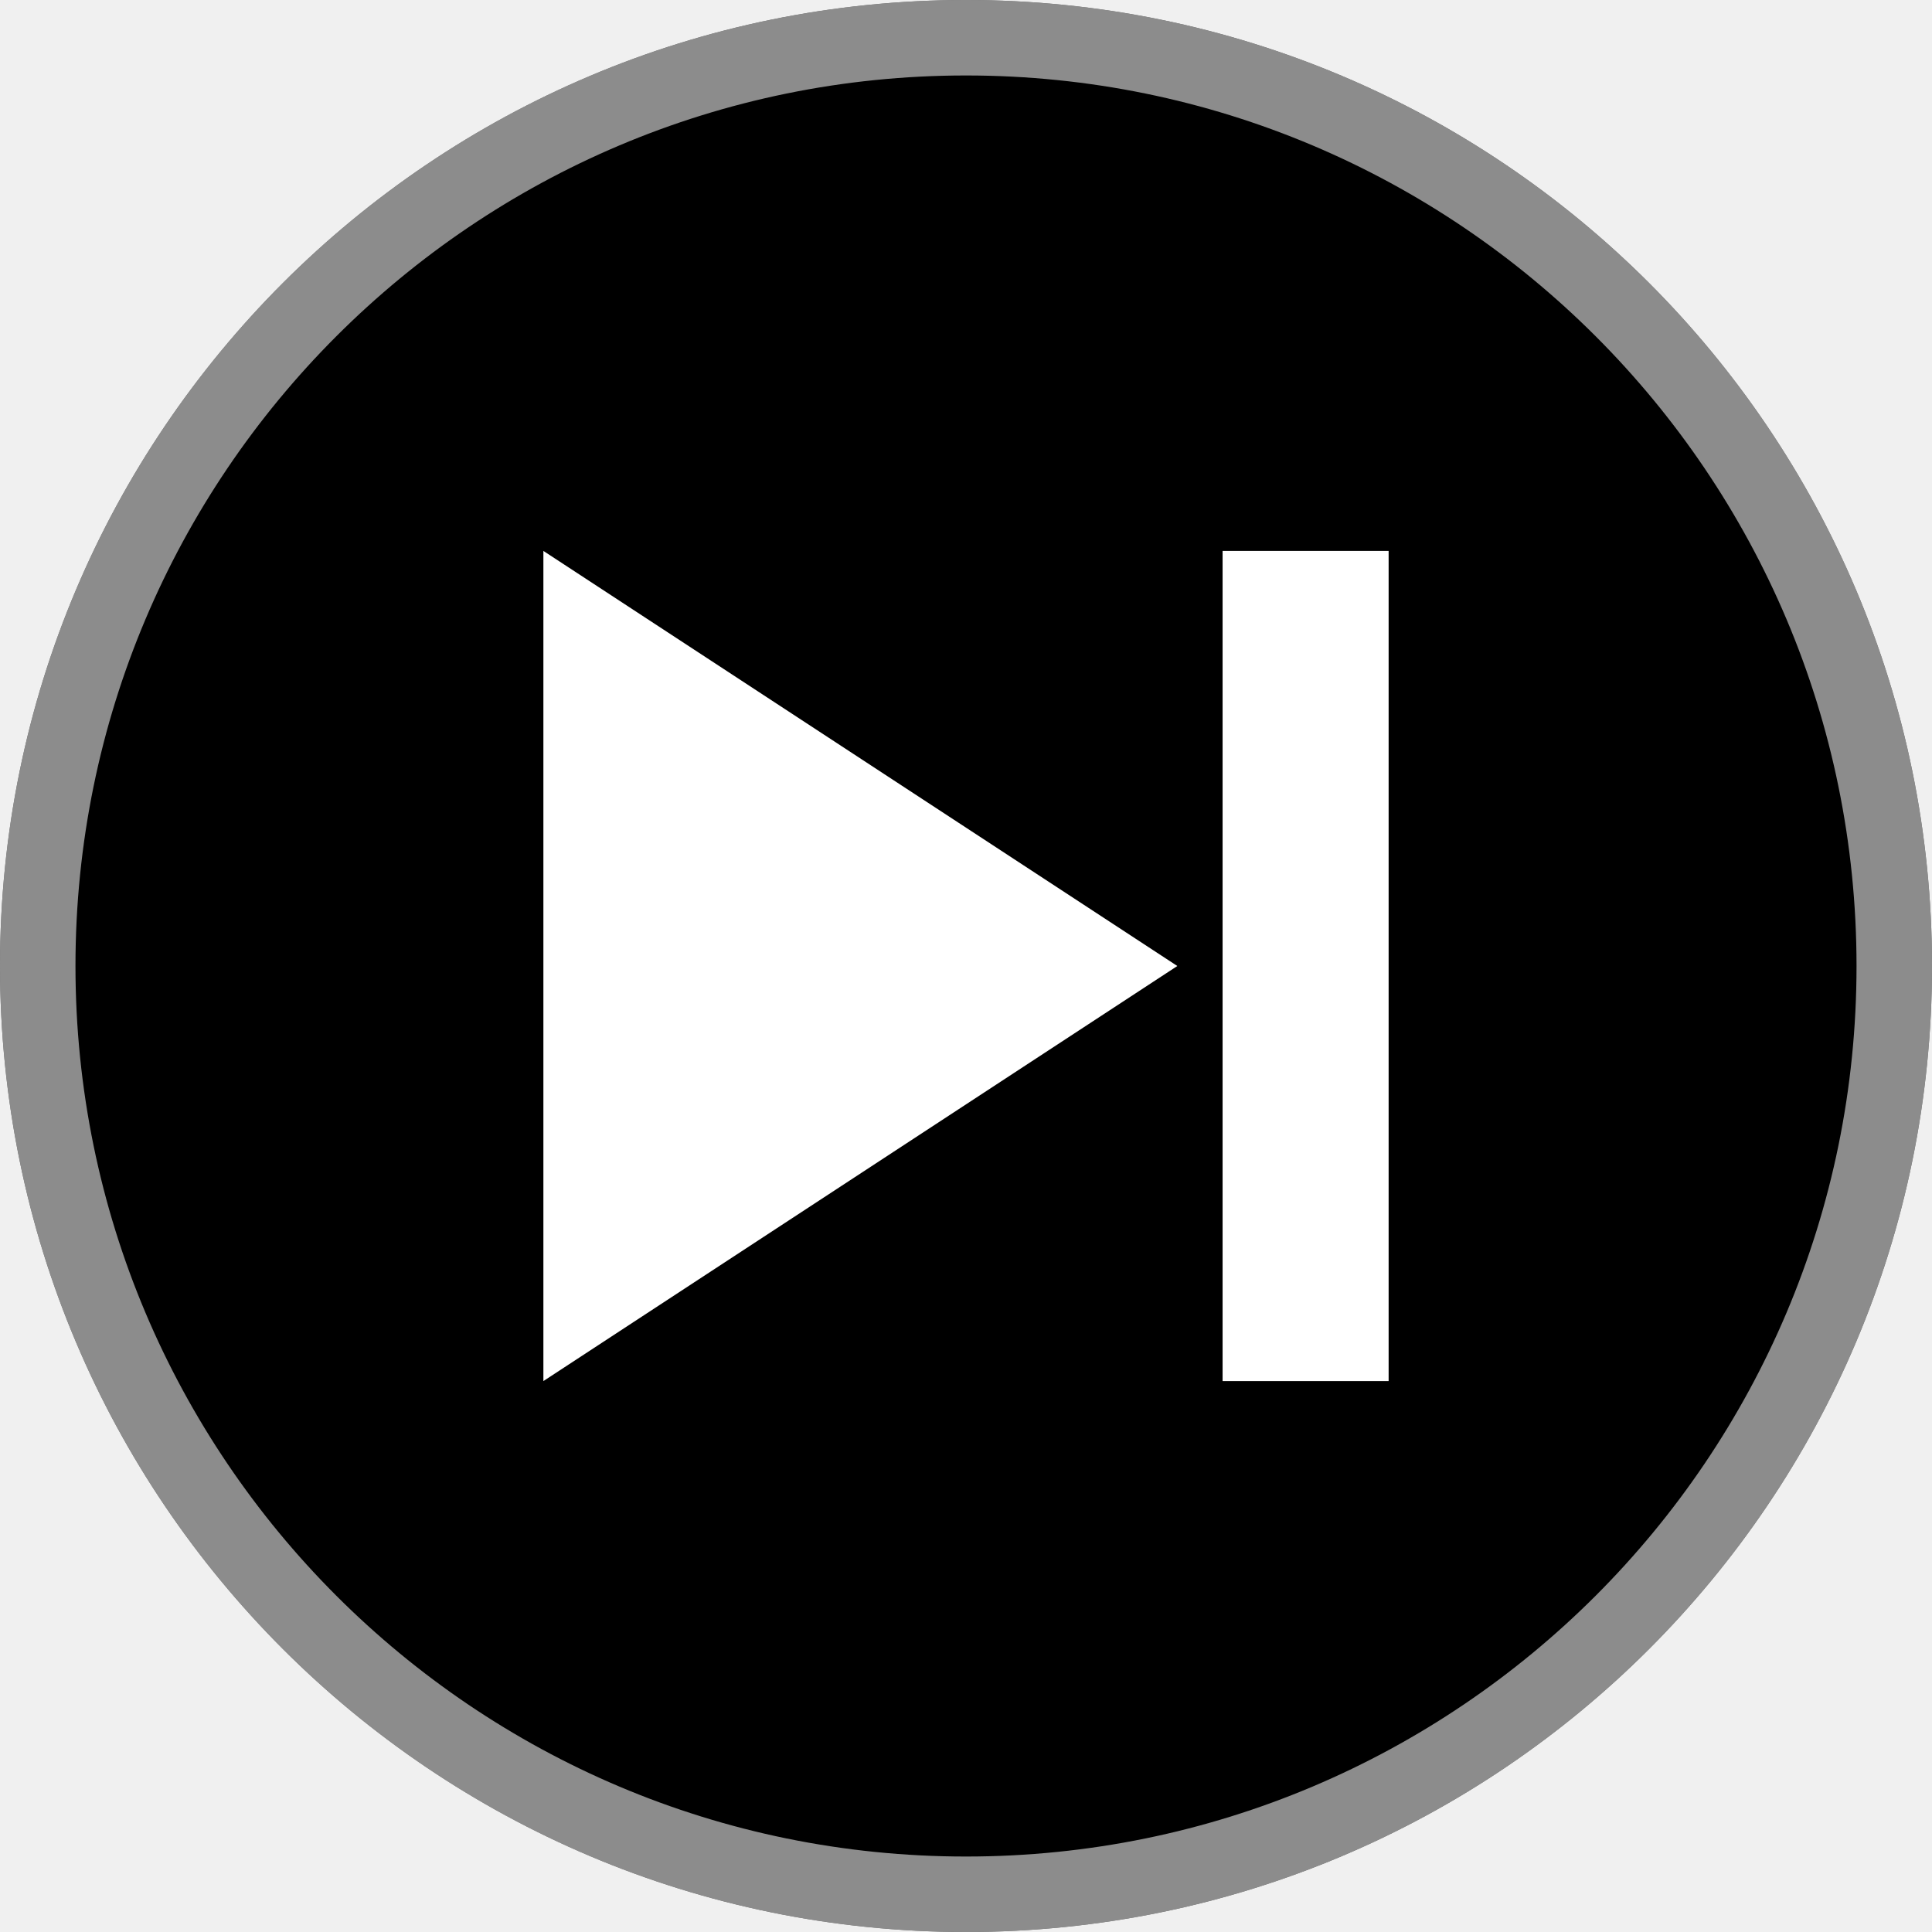
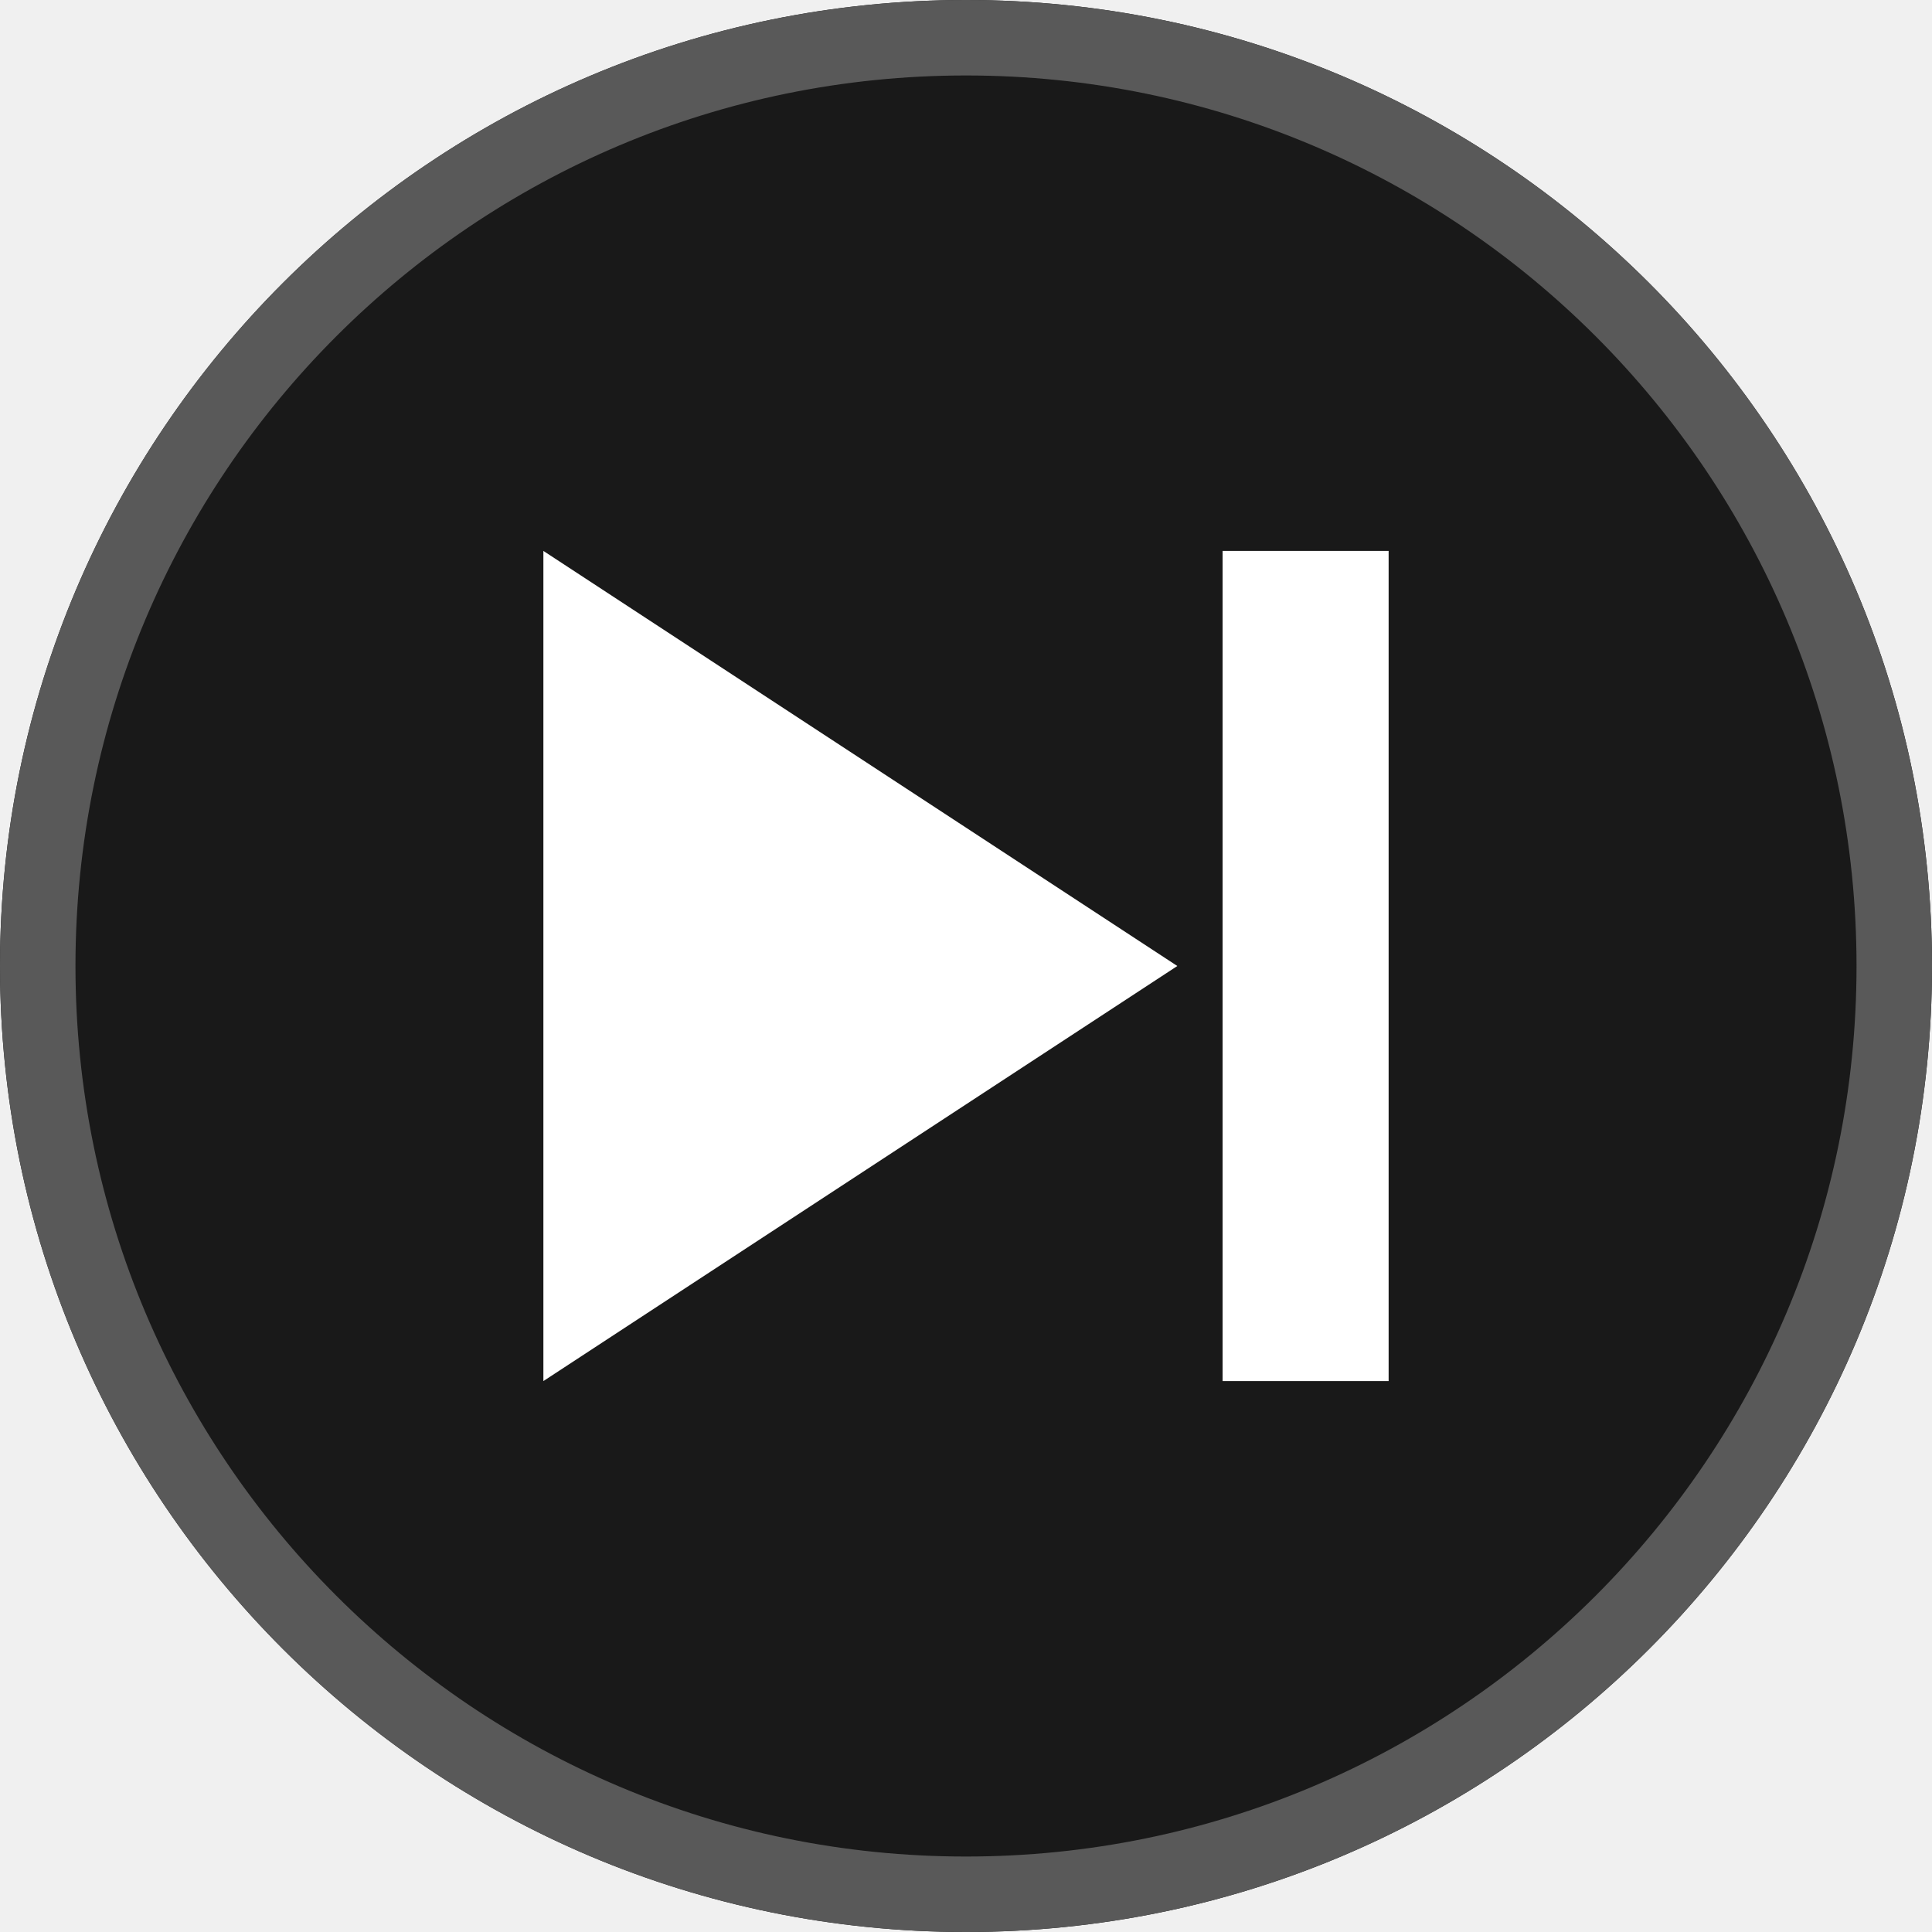
<svg xmlns="http://www.w3.org/2000/svg" width="256" height="256">
  <defs>
    <clipPath id="a" clipPathUnits="userSpaceOnUse">
      <circle cx="128" cy="128" r="128" style="display:inline;fill:none;stroke:none" />
    </clipPath>
  </defs>
-   <circle cx="128" cy="128" r="128" style="display:inline;fill:#000;fill-opacity:1" />
-   <circle cx="128" cy="128" r="128" clip-path="url(#a)" style="display:inline;fill:none;fill-opacity:1;stroke:#fff;stroke-width:20;stroke-miterlimit:4;stroke-dasharray:none;stroke-opacity:.55" />
+   <circle cx="128" cy="128" r="128" style="display:inline;fill:#191919;fill-opacity:1" />
+   <circle cx="128" cy="128" r="128" clip-path="url(#a)" style="display:inline;fill:none;fill-opacity:1;stroke:#595959;stroke-width:20;stroke-miterlimit:4;stroke-dasharray:none;stroke-opacity:1" />
  <path d="M164.76 128 57.997 189.64V66.36z" style="display:inline;fill:#fff;fill-opacity:1;fill-rule:evenodd" transform="matrix(.78679 0 0 .89228 26.37 13.788)" />
  <path d="M-92.5 72.5h22v110h-22z" style="fill:#fff;fill-opacity:1;stroke-width:16.066;stroke-opacity:.6" transform="translate(254.5 .5)" />
</svg>
